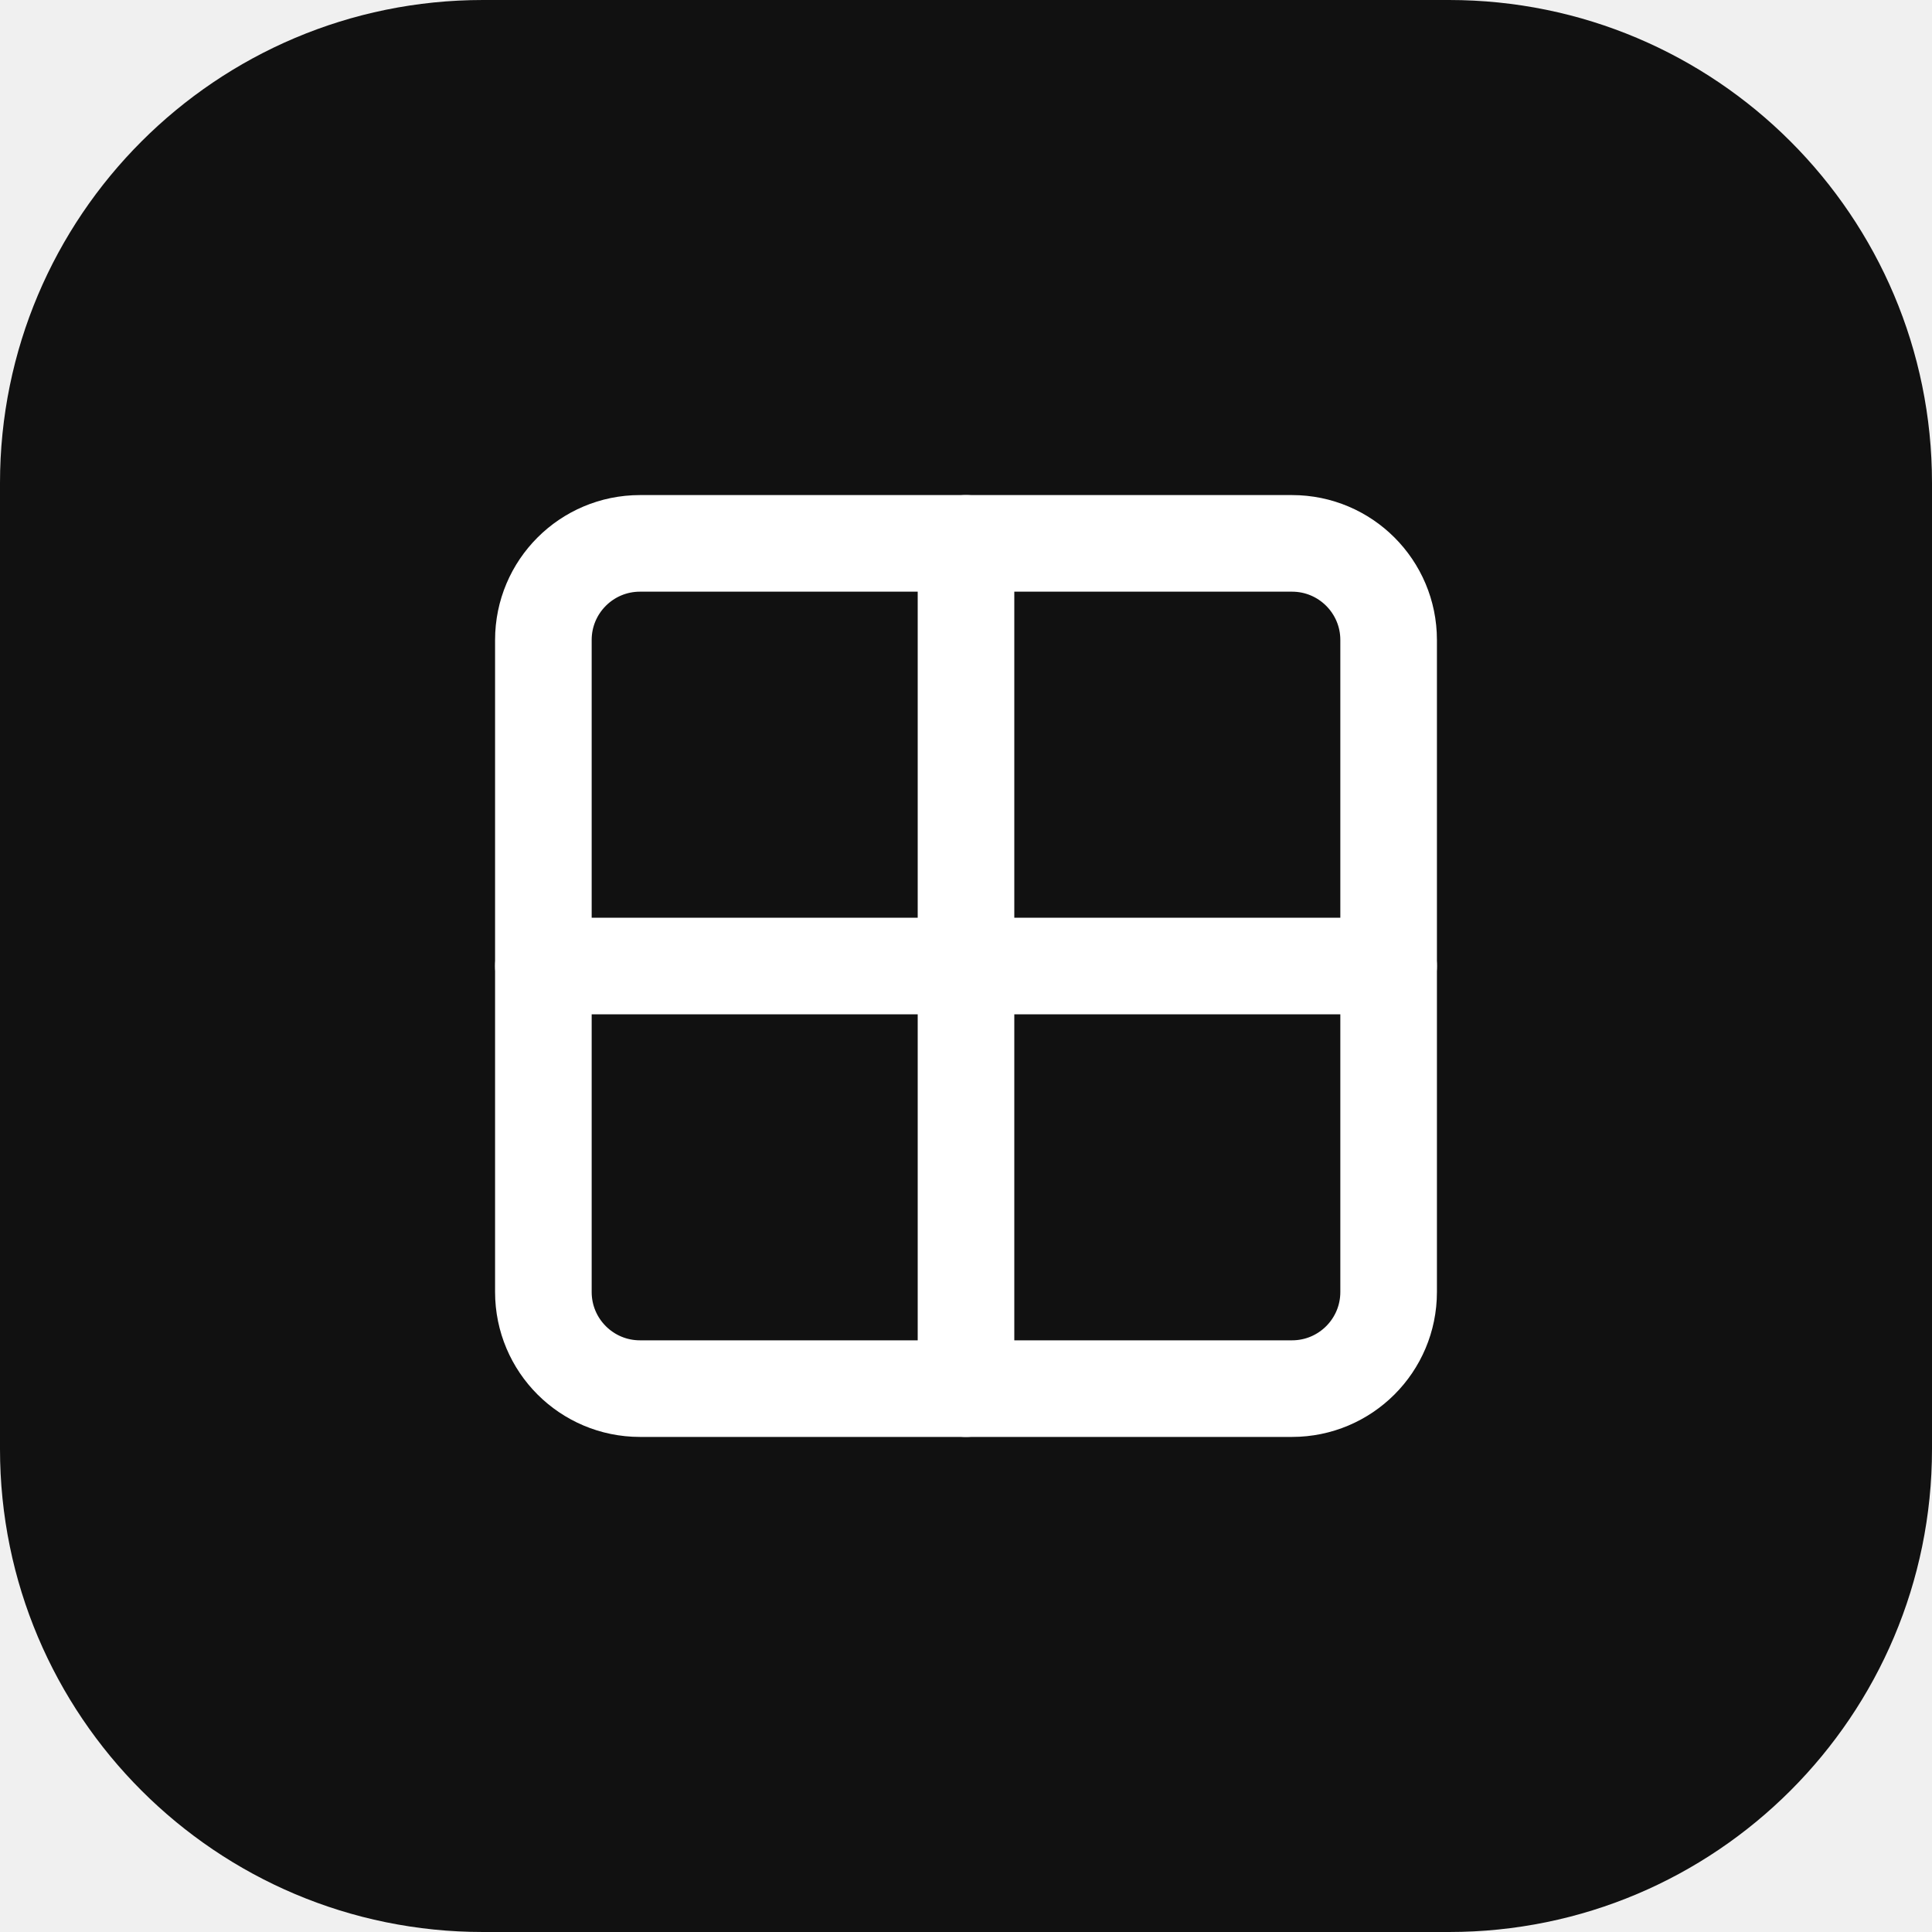
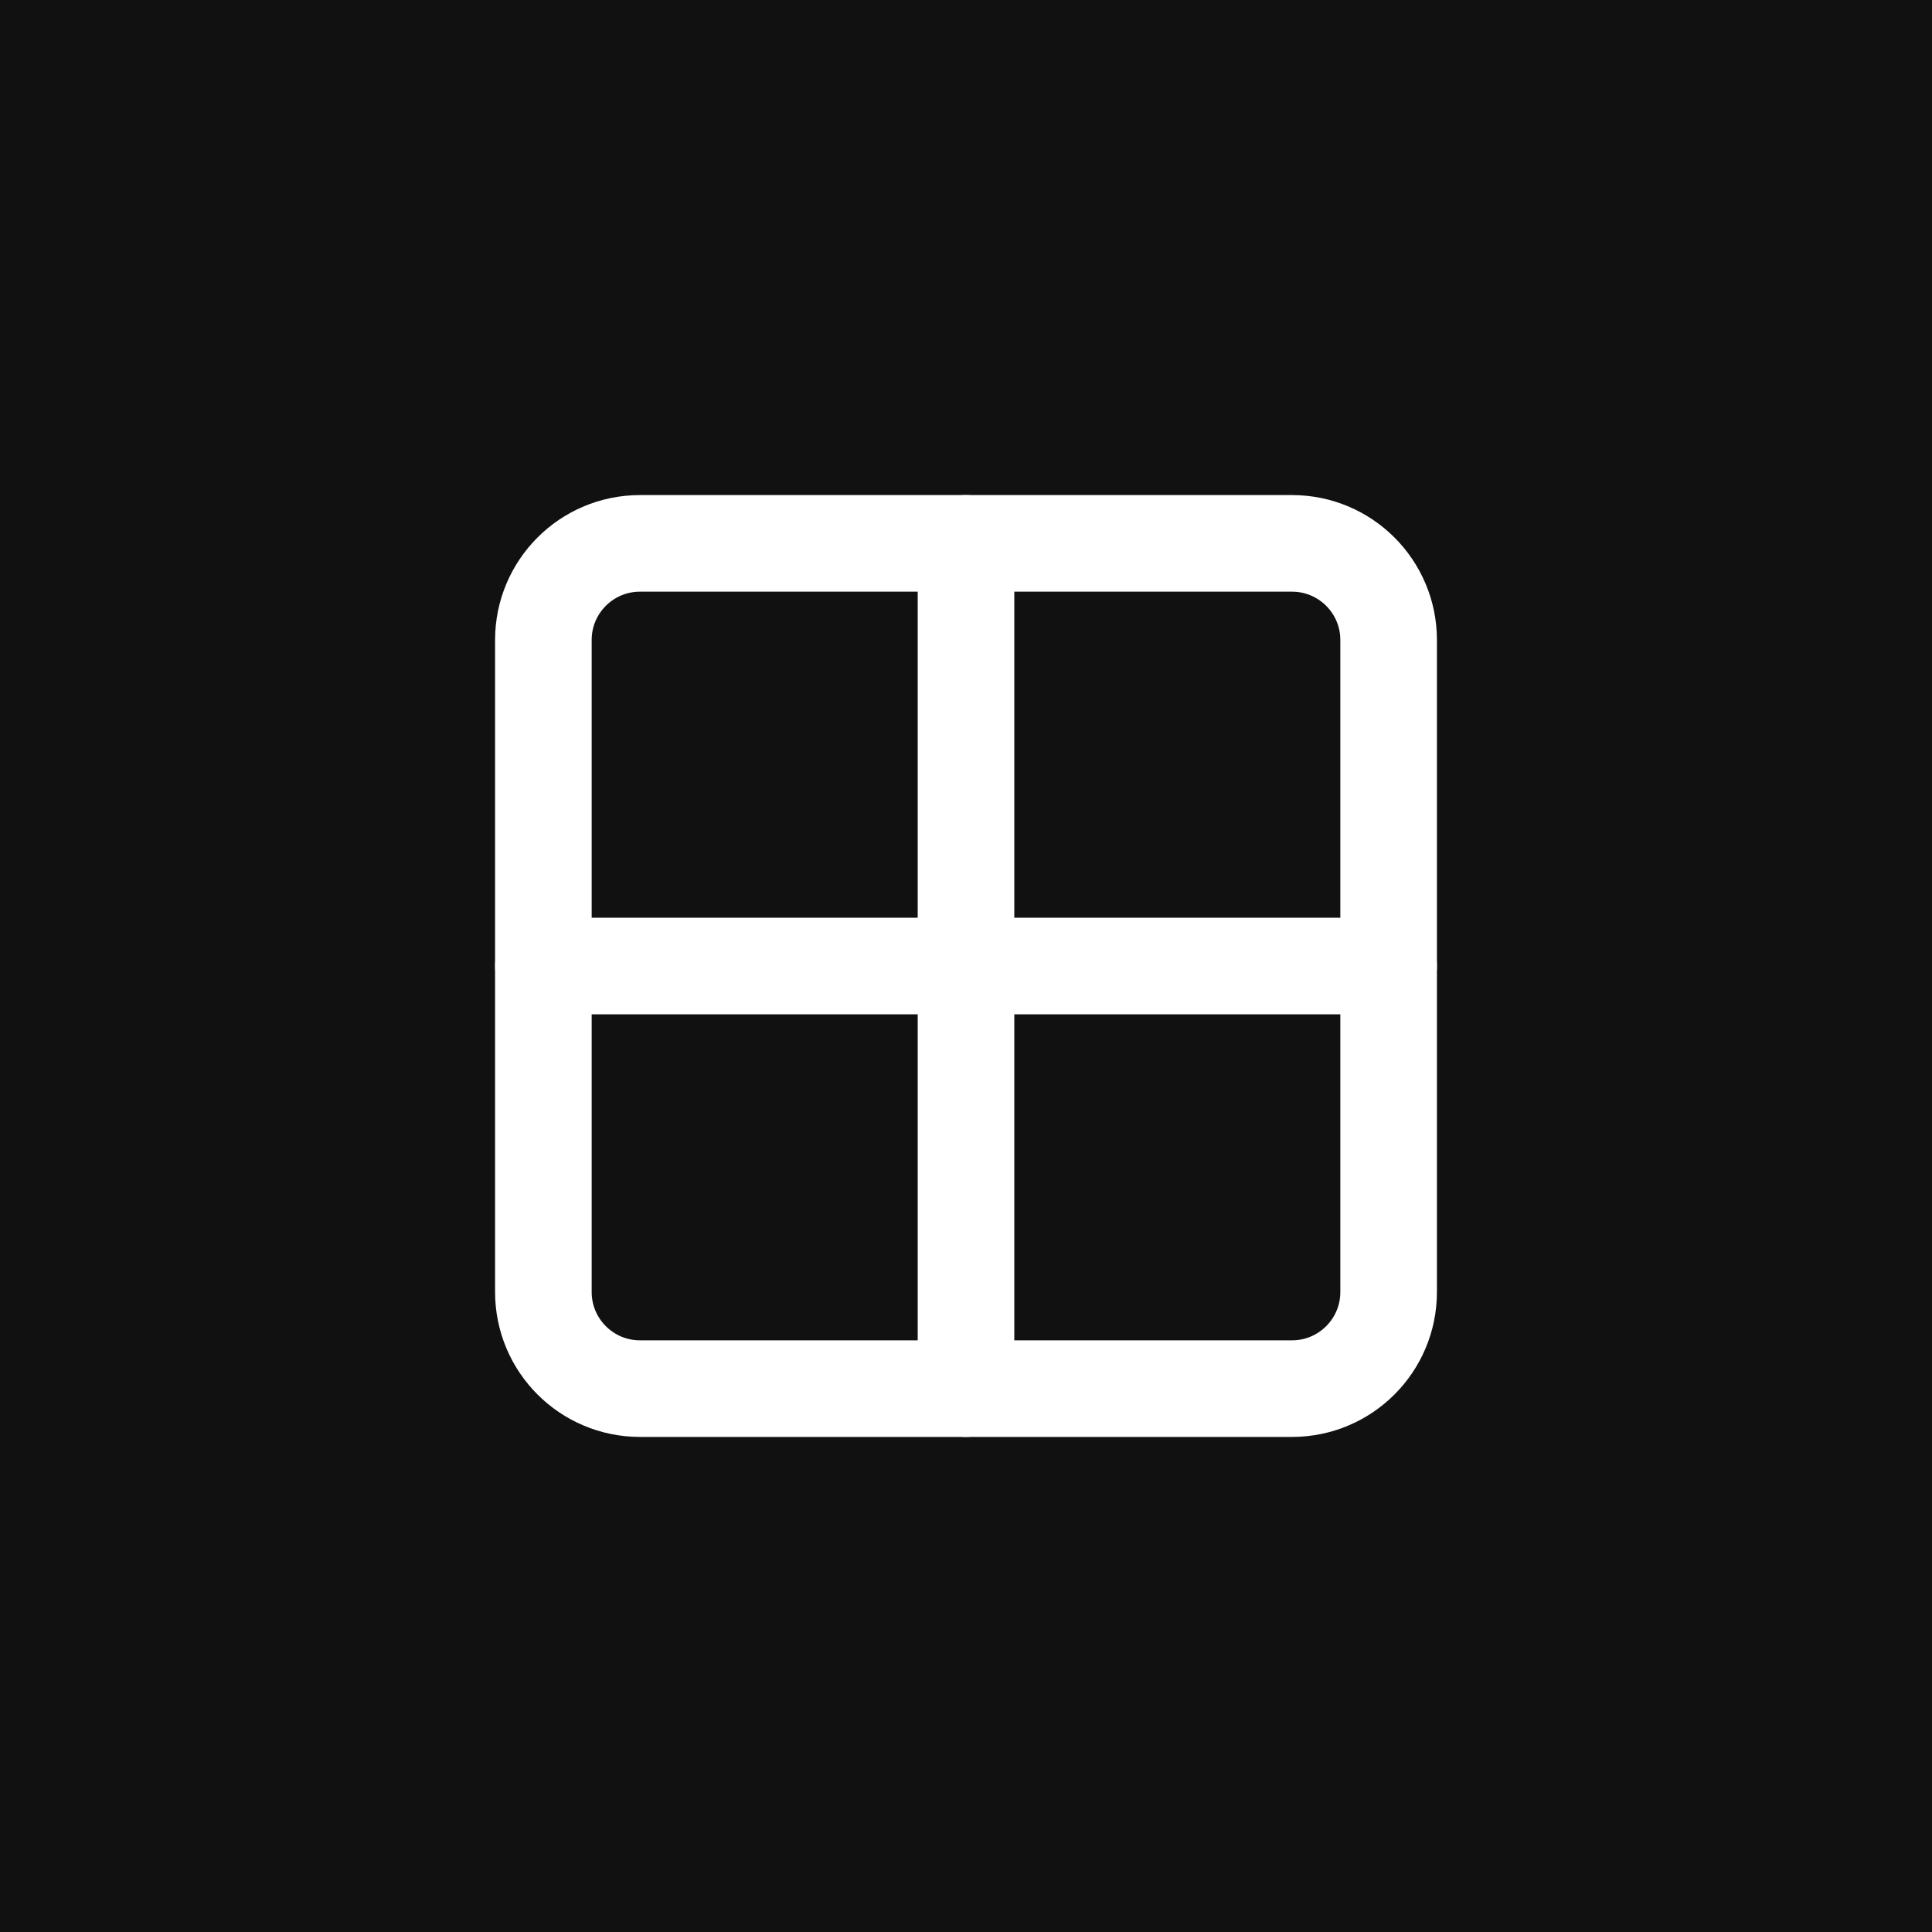
<svg xmlns="http://www.w3.org/2000/svg" viewBox="0 0 32 32">
-   <rect width="32" height="32" rx="8" fill="#111111" />
+   <rect width="32" height="32" fill="#111111" />
  <g fill="none" stroke="#ffffff" stroke-width="1.6" stroke-linecap="round" stroke-linejoin="round">
    <rect x="9" y="9" width="14" height="14" rx="1.6" />
    <path d="M16 9v14M9 16h14" />
  </g>
</svg>
